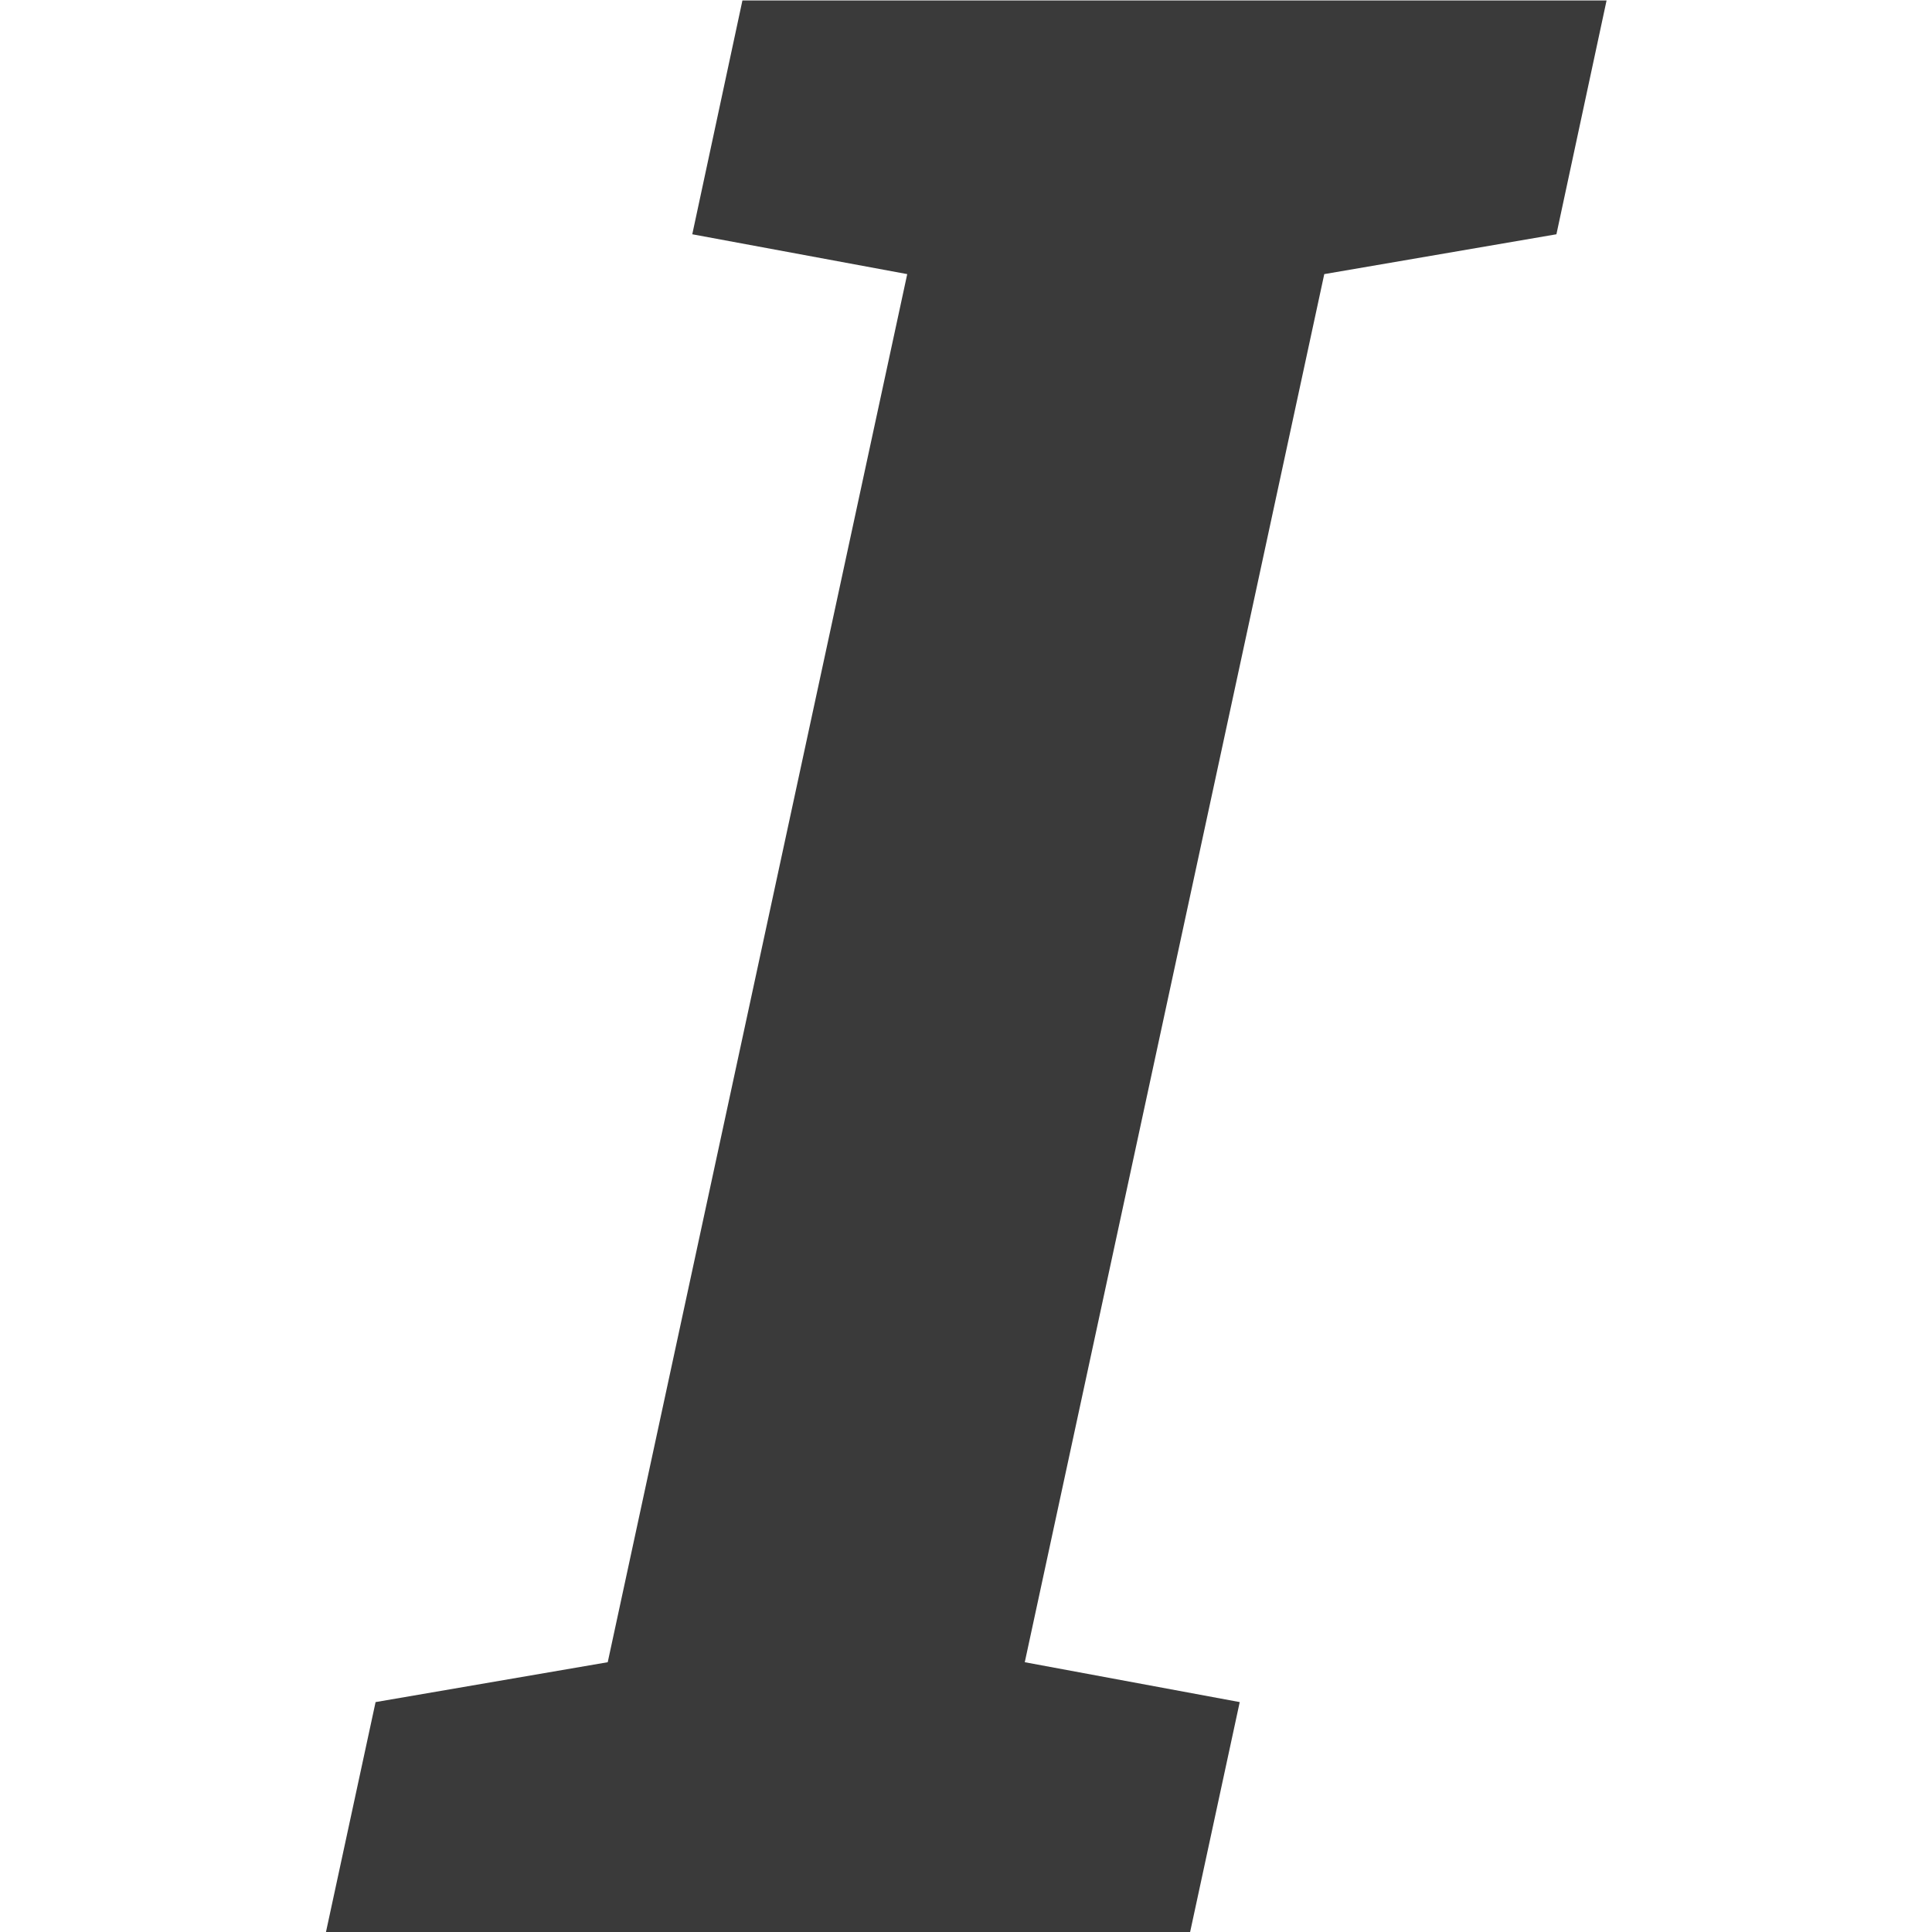
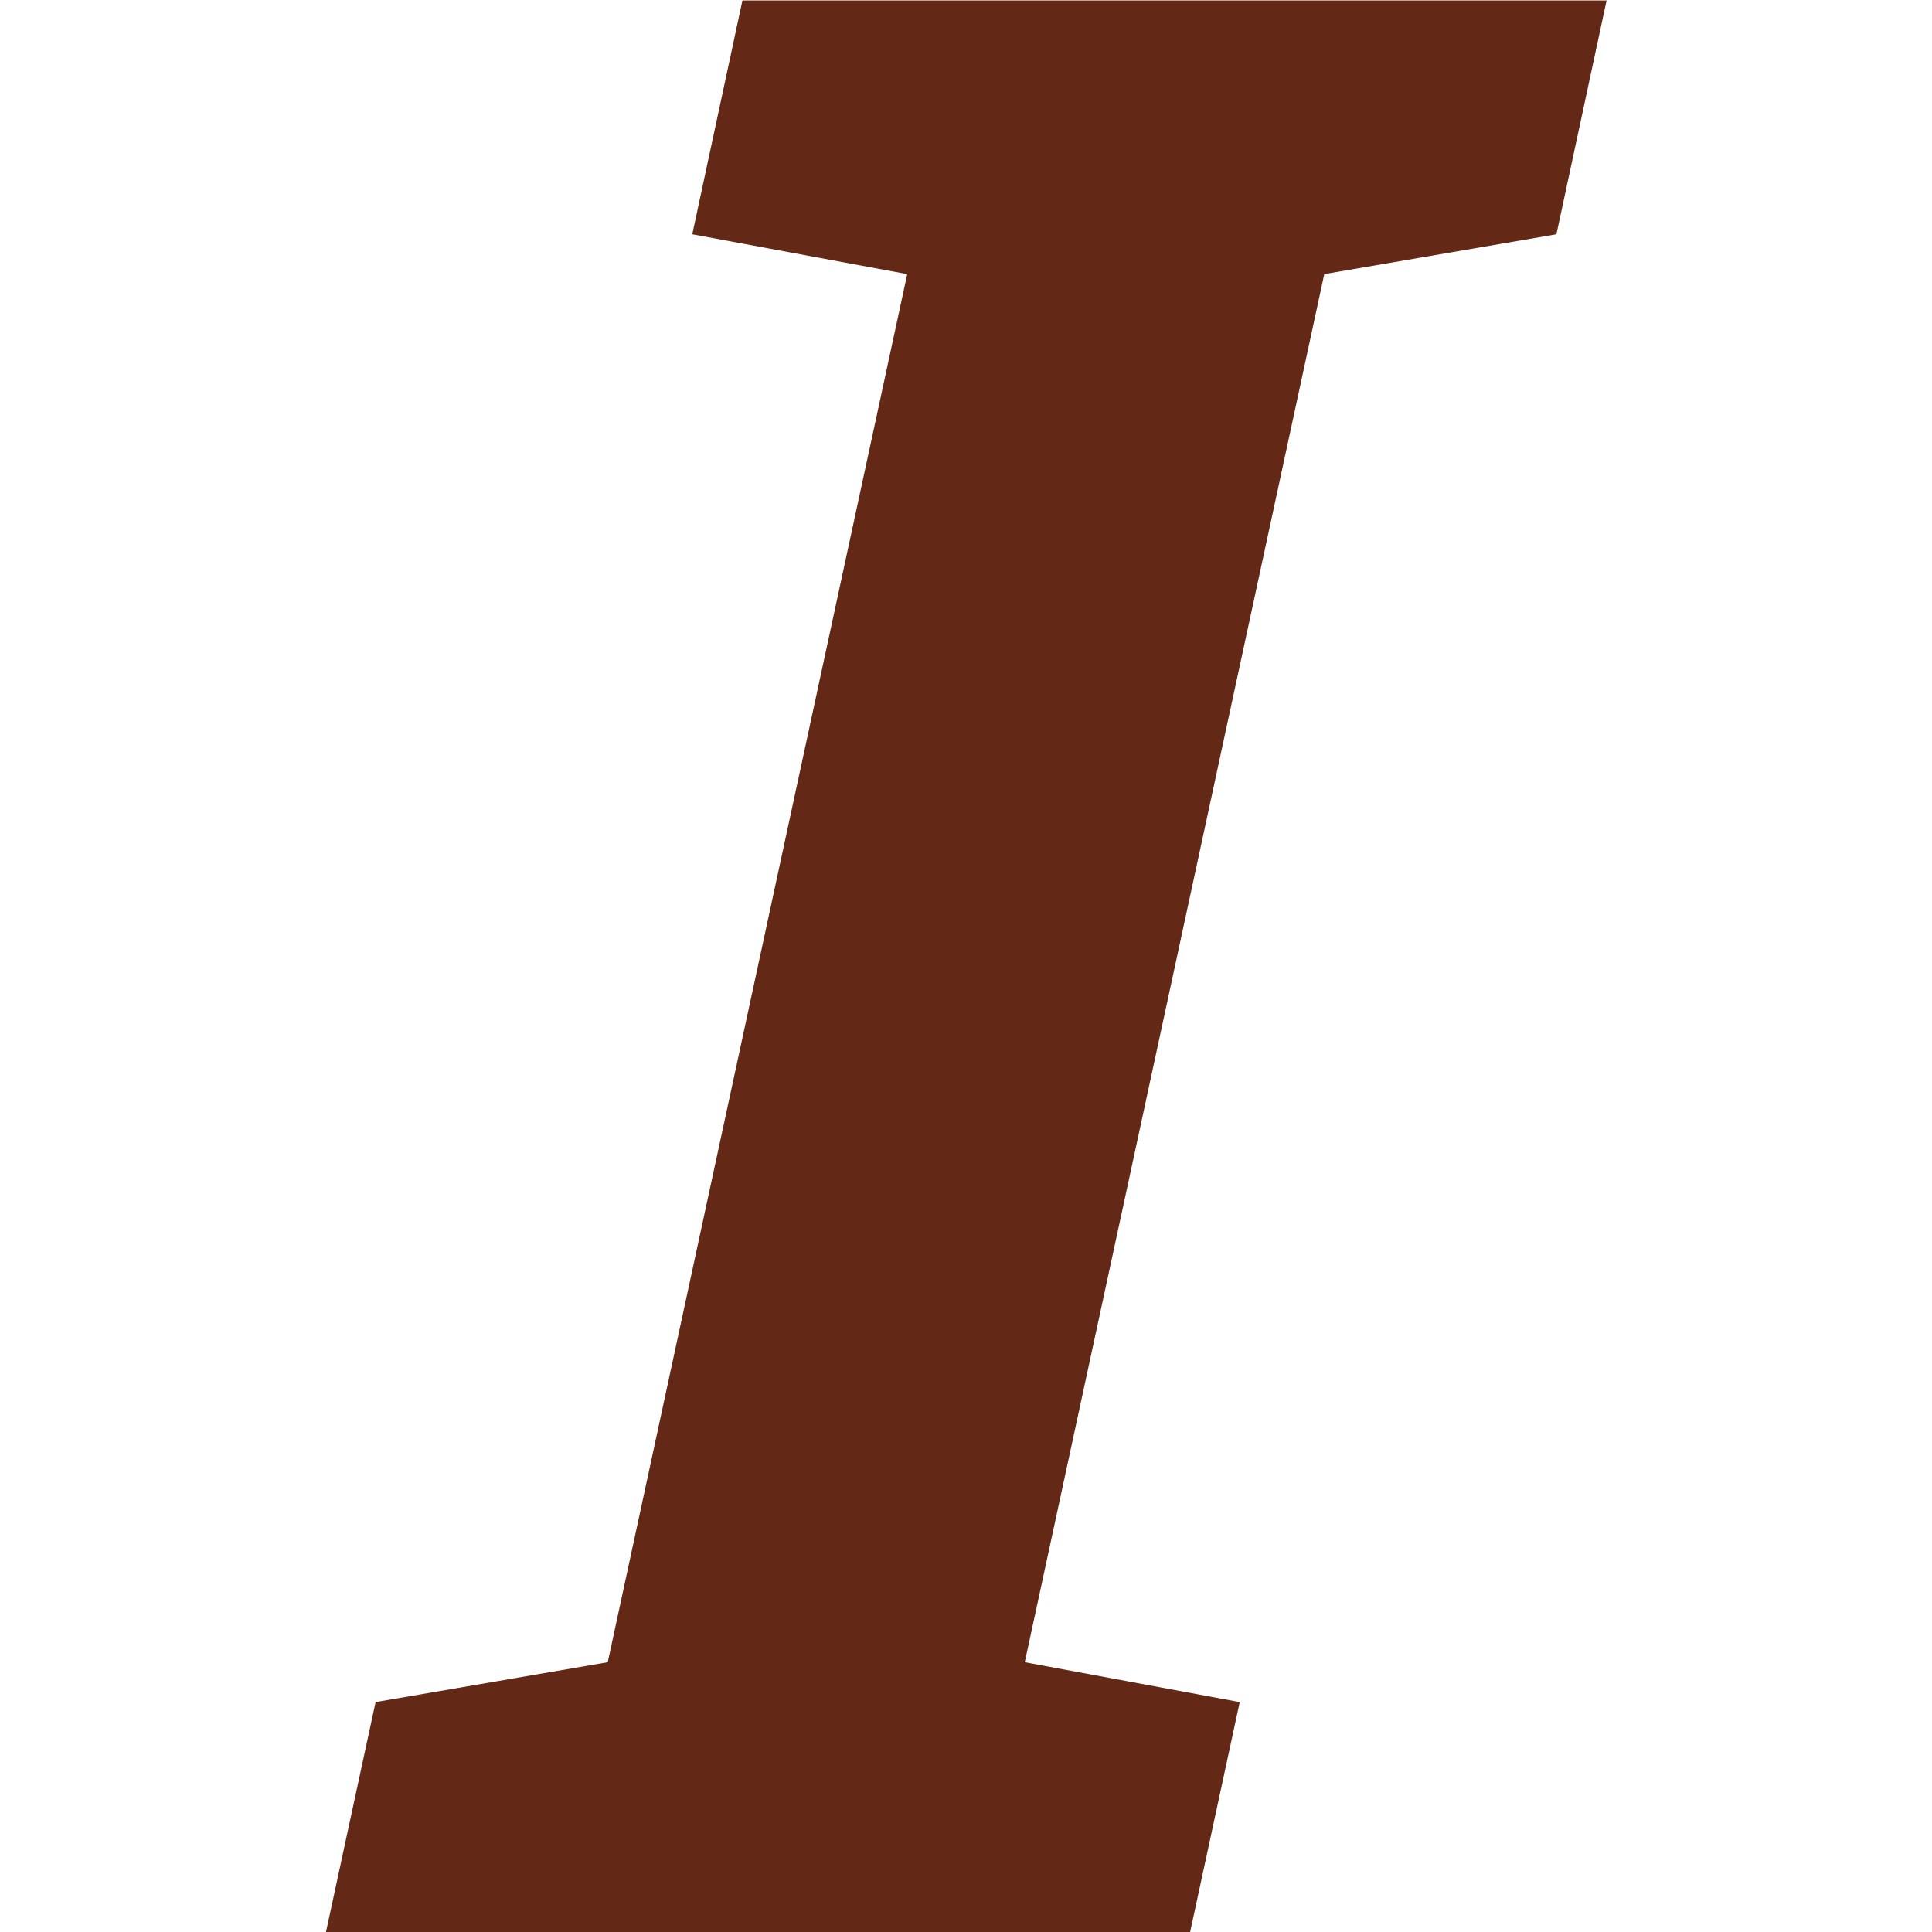
<svg xmlns="http://www.w3.org/2000/svg" width="100%" height="100%" viewBox="0 0 50 50" version="1.1" xml:space="preserve" style="fill-rule:evenodd;clip-rule:evenodd;stroke-linejoin:round;stroke-miterlimit:1.414;">
  <g id="Layer1">
-     <path id="path10294" d="M17.916,6.063L19.214,0.012L41.578,0.012L40.28,6.063L34.272,7.094L26.521,43.018L32.084,44.05L30.786,50.066L8.422,50.066L9.72,44.05L15.728,43.018L23.479,7.094L17.916,6.063" style="fill:rgb(58,58,58);fill-rule:nonzero;" />
+     <path id="path10294" d="M17.916,6.063L19.214,0.012L41.578,0.012L40.28,6.063L34.272,7.094L26.521,43.018L32.084,44.05L30.786,50.066L8.422,50.066L9.72,44.05L15.728,43.018L23.479,7.094L17.916,6.063" style="fill:rgb(99,40,22);fill-rule:nonzero;" />
  </g>
</svg>
